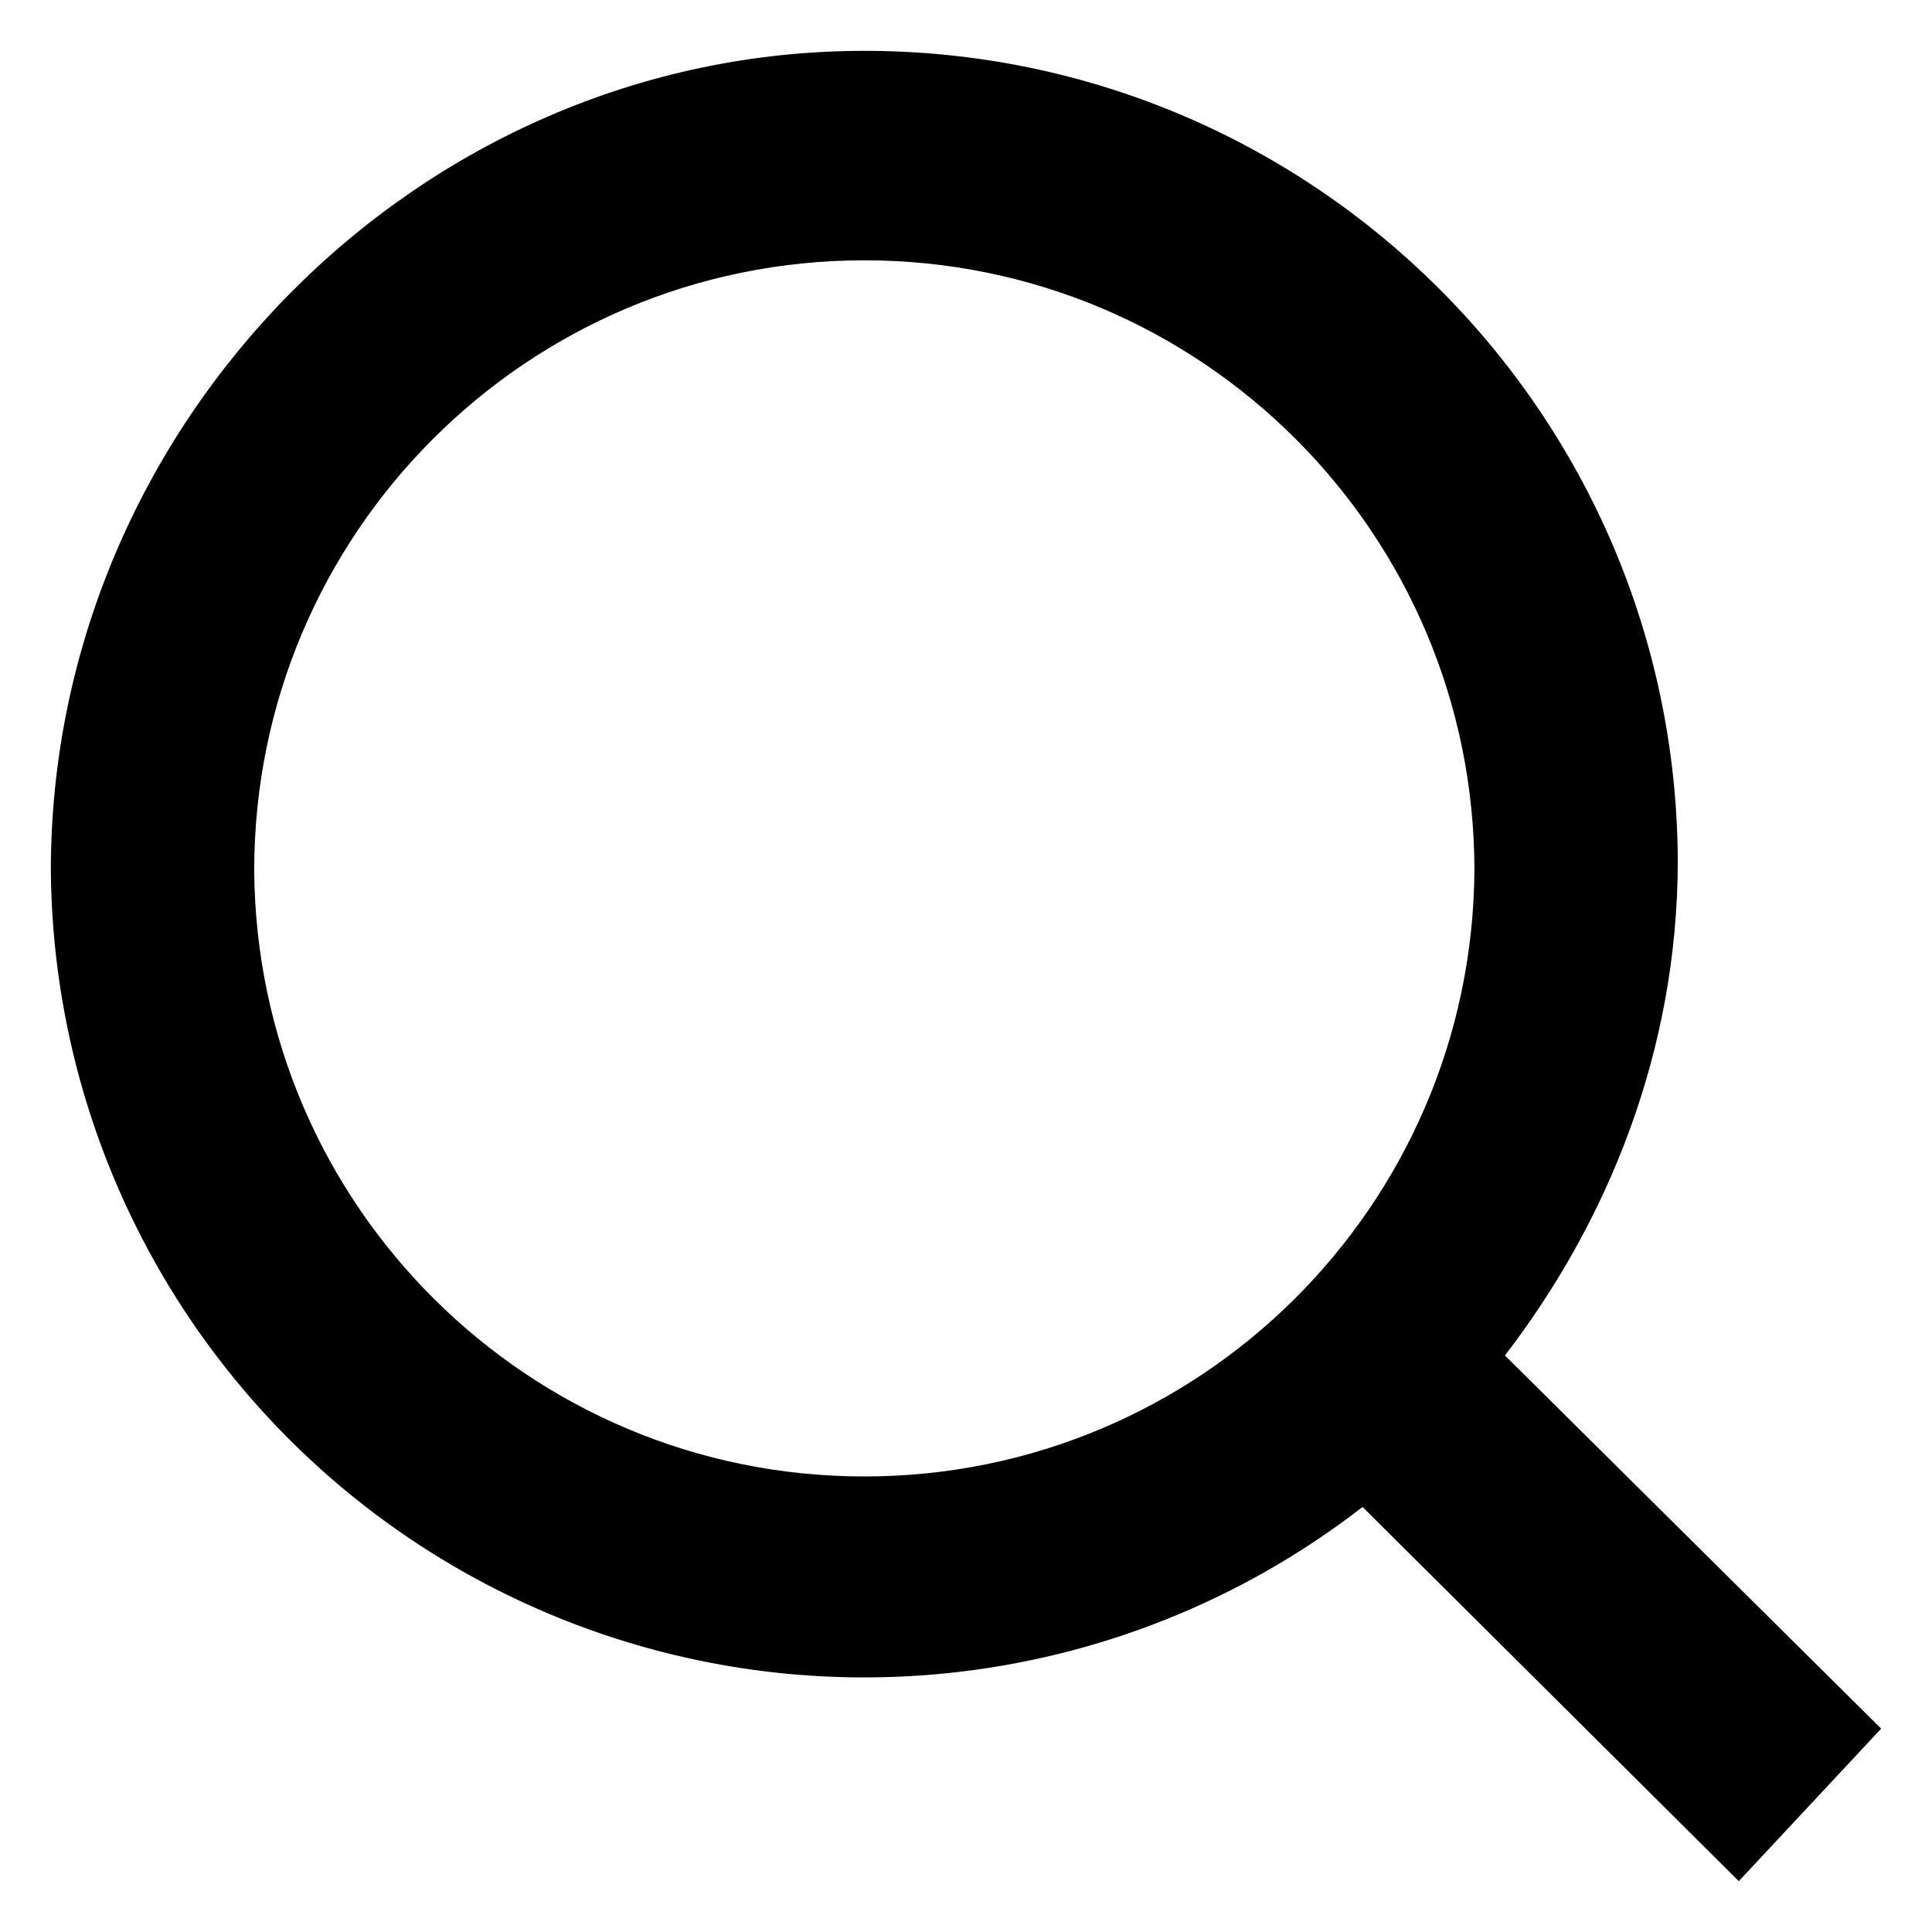
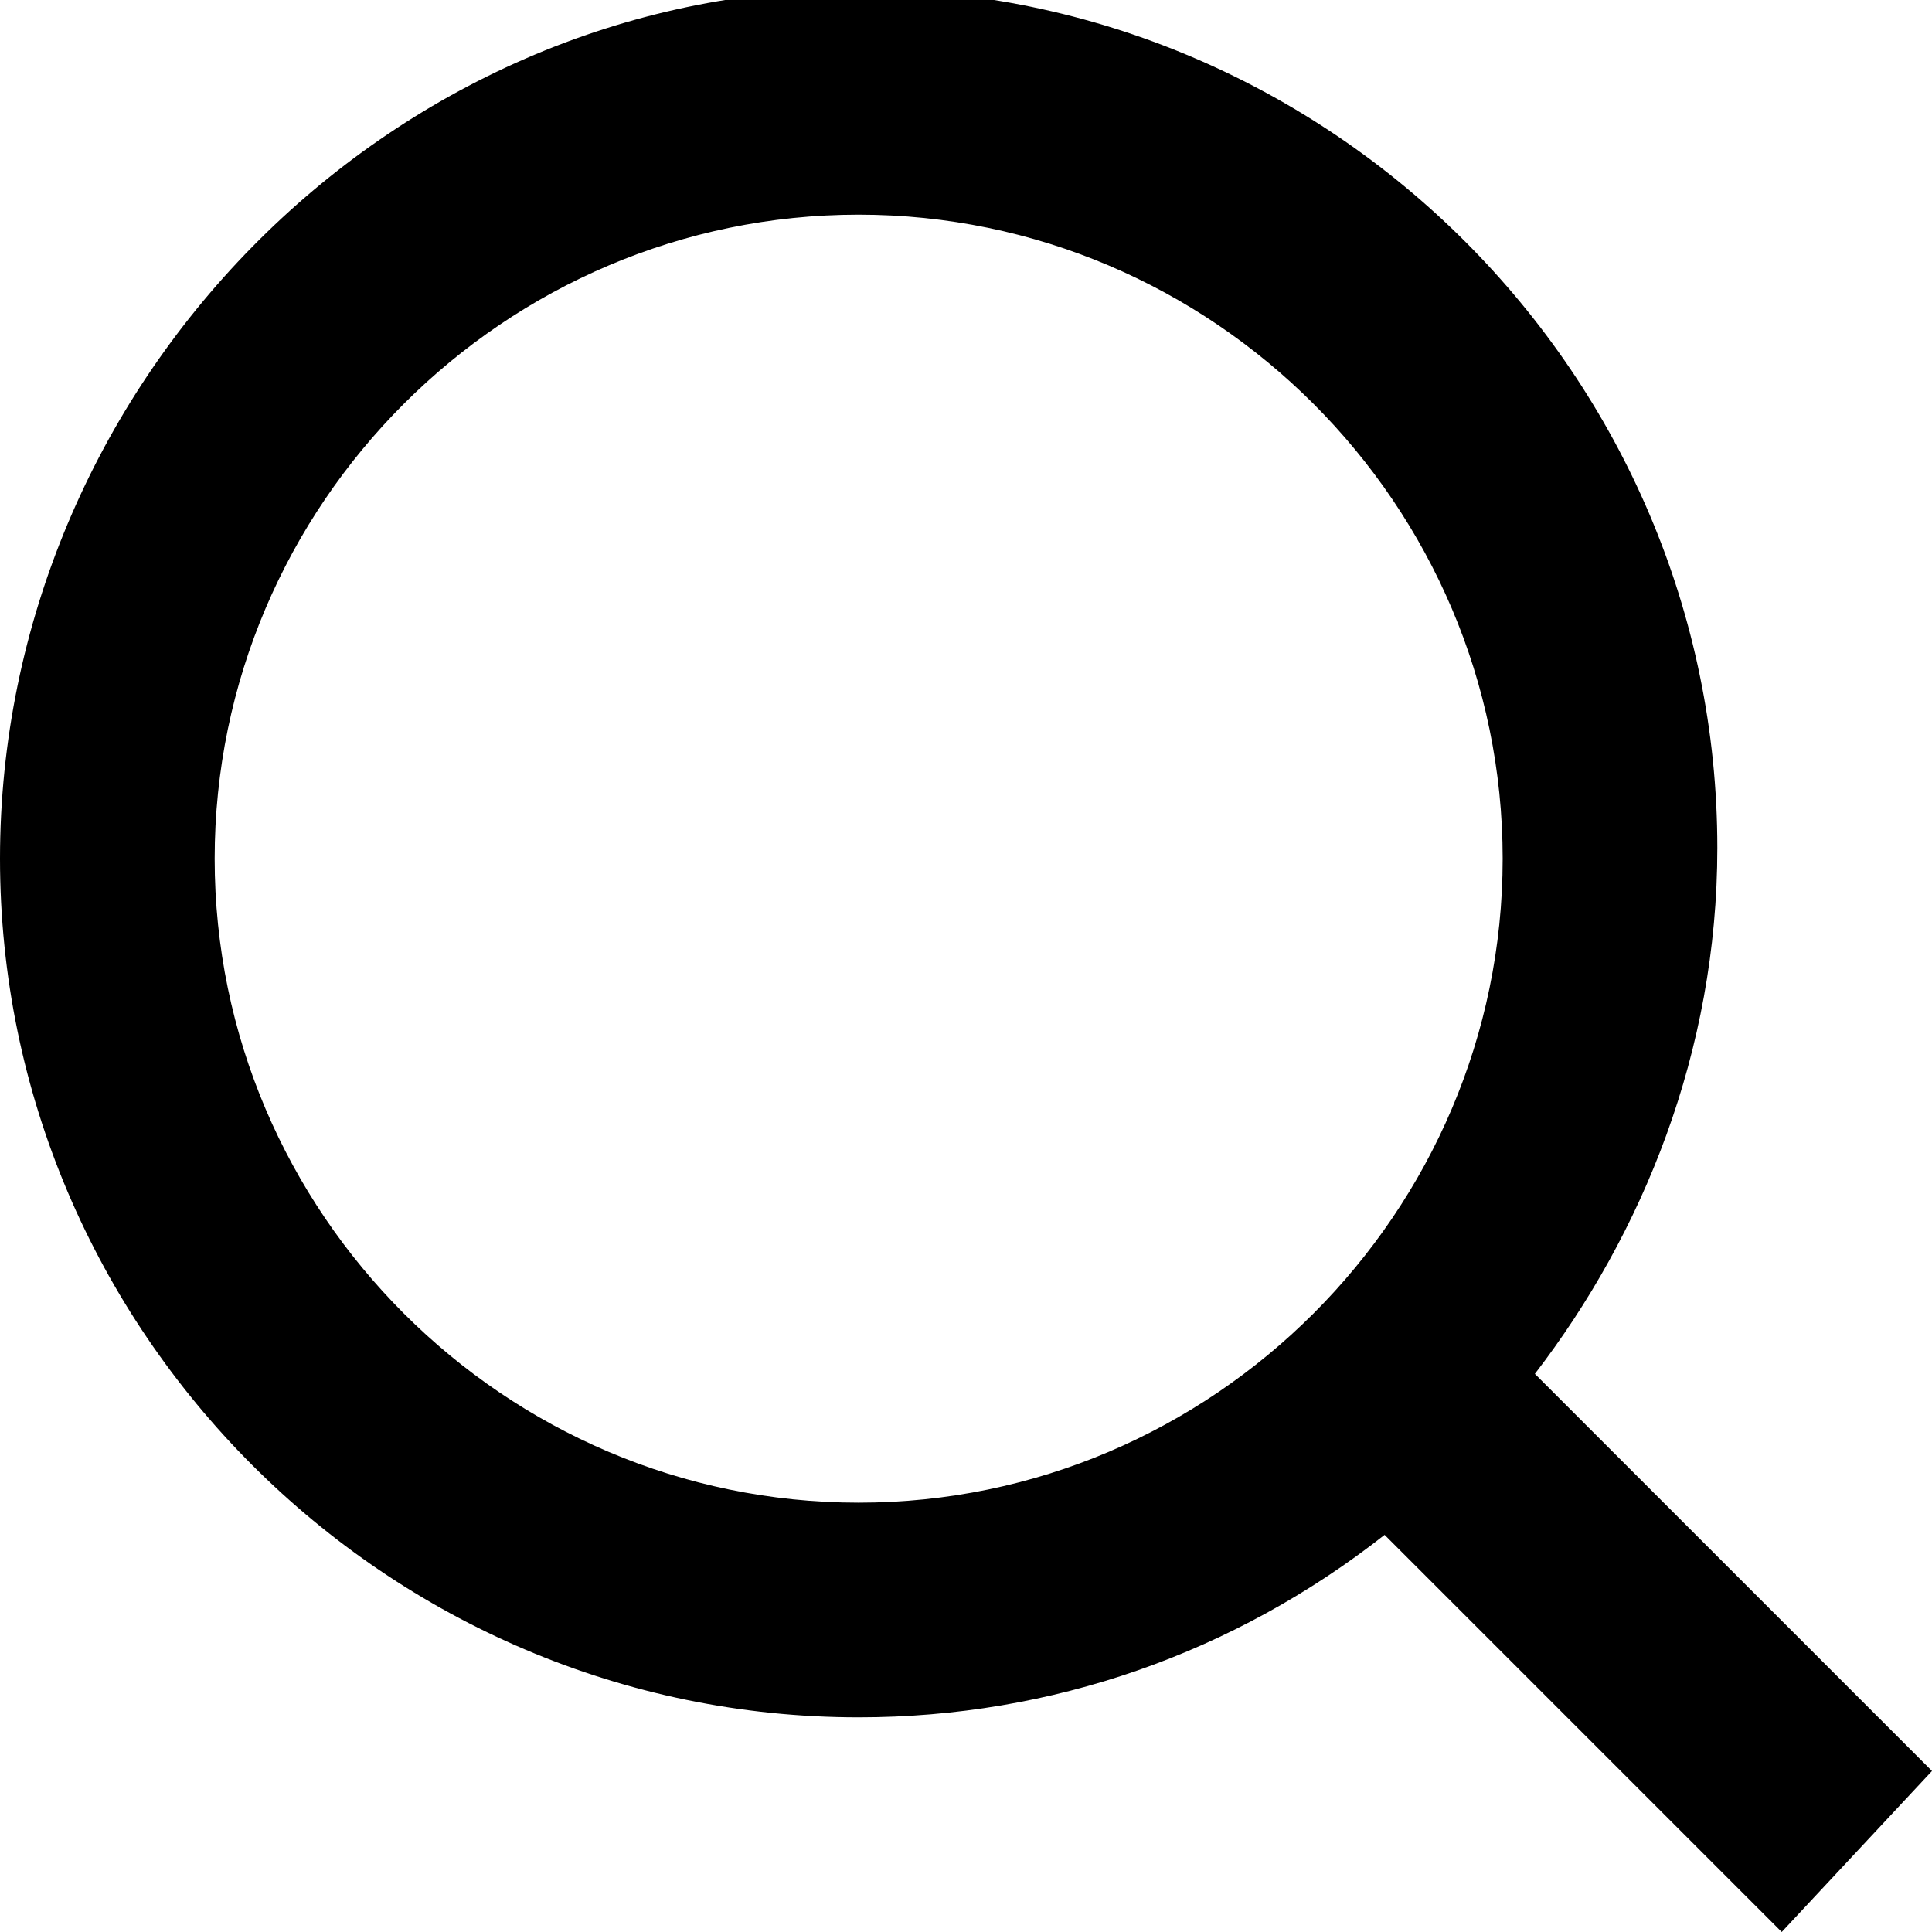
- <svg xmlns="http://www.w3.org/2000/svg" width="19" height="19" fill="none">
-   <path d="m18.5 17-3.7-3.67c1-1.3 1.7-2.98 1.7-4.87A8 8 0 0 0 8.5.5C4.1.5.5 4.18.5 8.56a8 8 0 0 0 12.9 6.26l3.7 3.68 1.4-1.5Zm-10-2.48a6 6 0 0 1-6-5.96 6 6 0 0 1 12 0 6 6 0 0 1-6 5.96Z" fill="#000" />
+ <svg xmlns="http://www.w3.org/2000/svg" width="18" height="18" fill="none">
+   <path d="m18 16.5-3.7-3.7c1-1.3 1.7-3 1.7-4.9 0-4.4-3.6-8-8-8S0 3.6 0 8c0 4.4 3.6 8 8 8 1.8 0 3.5-.6 4.9-1.7l3.7 3.7 1.4-1.5ZM8 14c-3.3 0-6-2.7-6-6s2.7-6 6-6 6 2.7 6 6-2.7 6-6 6Z" fill="#000" />
</svg>
